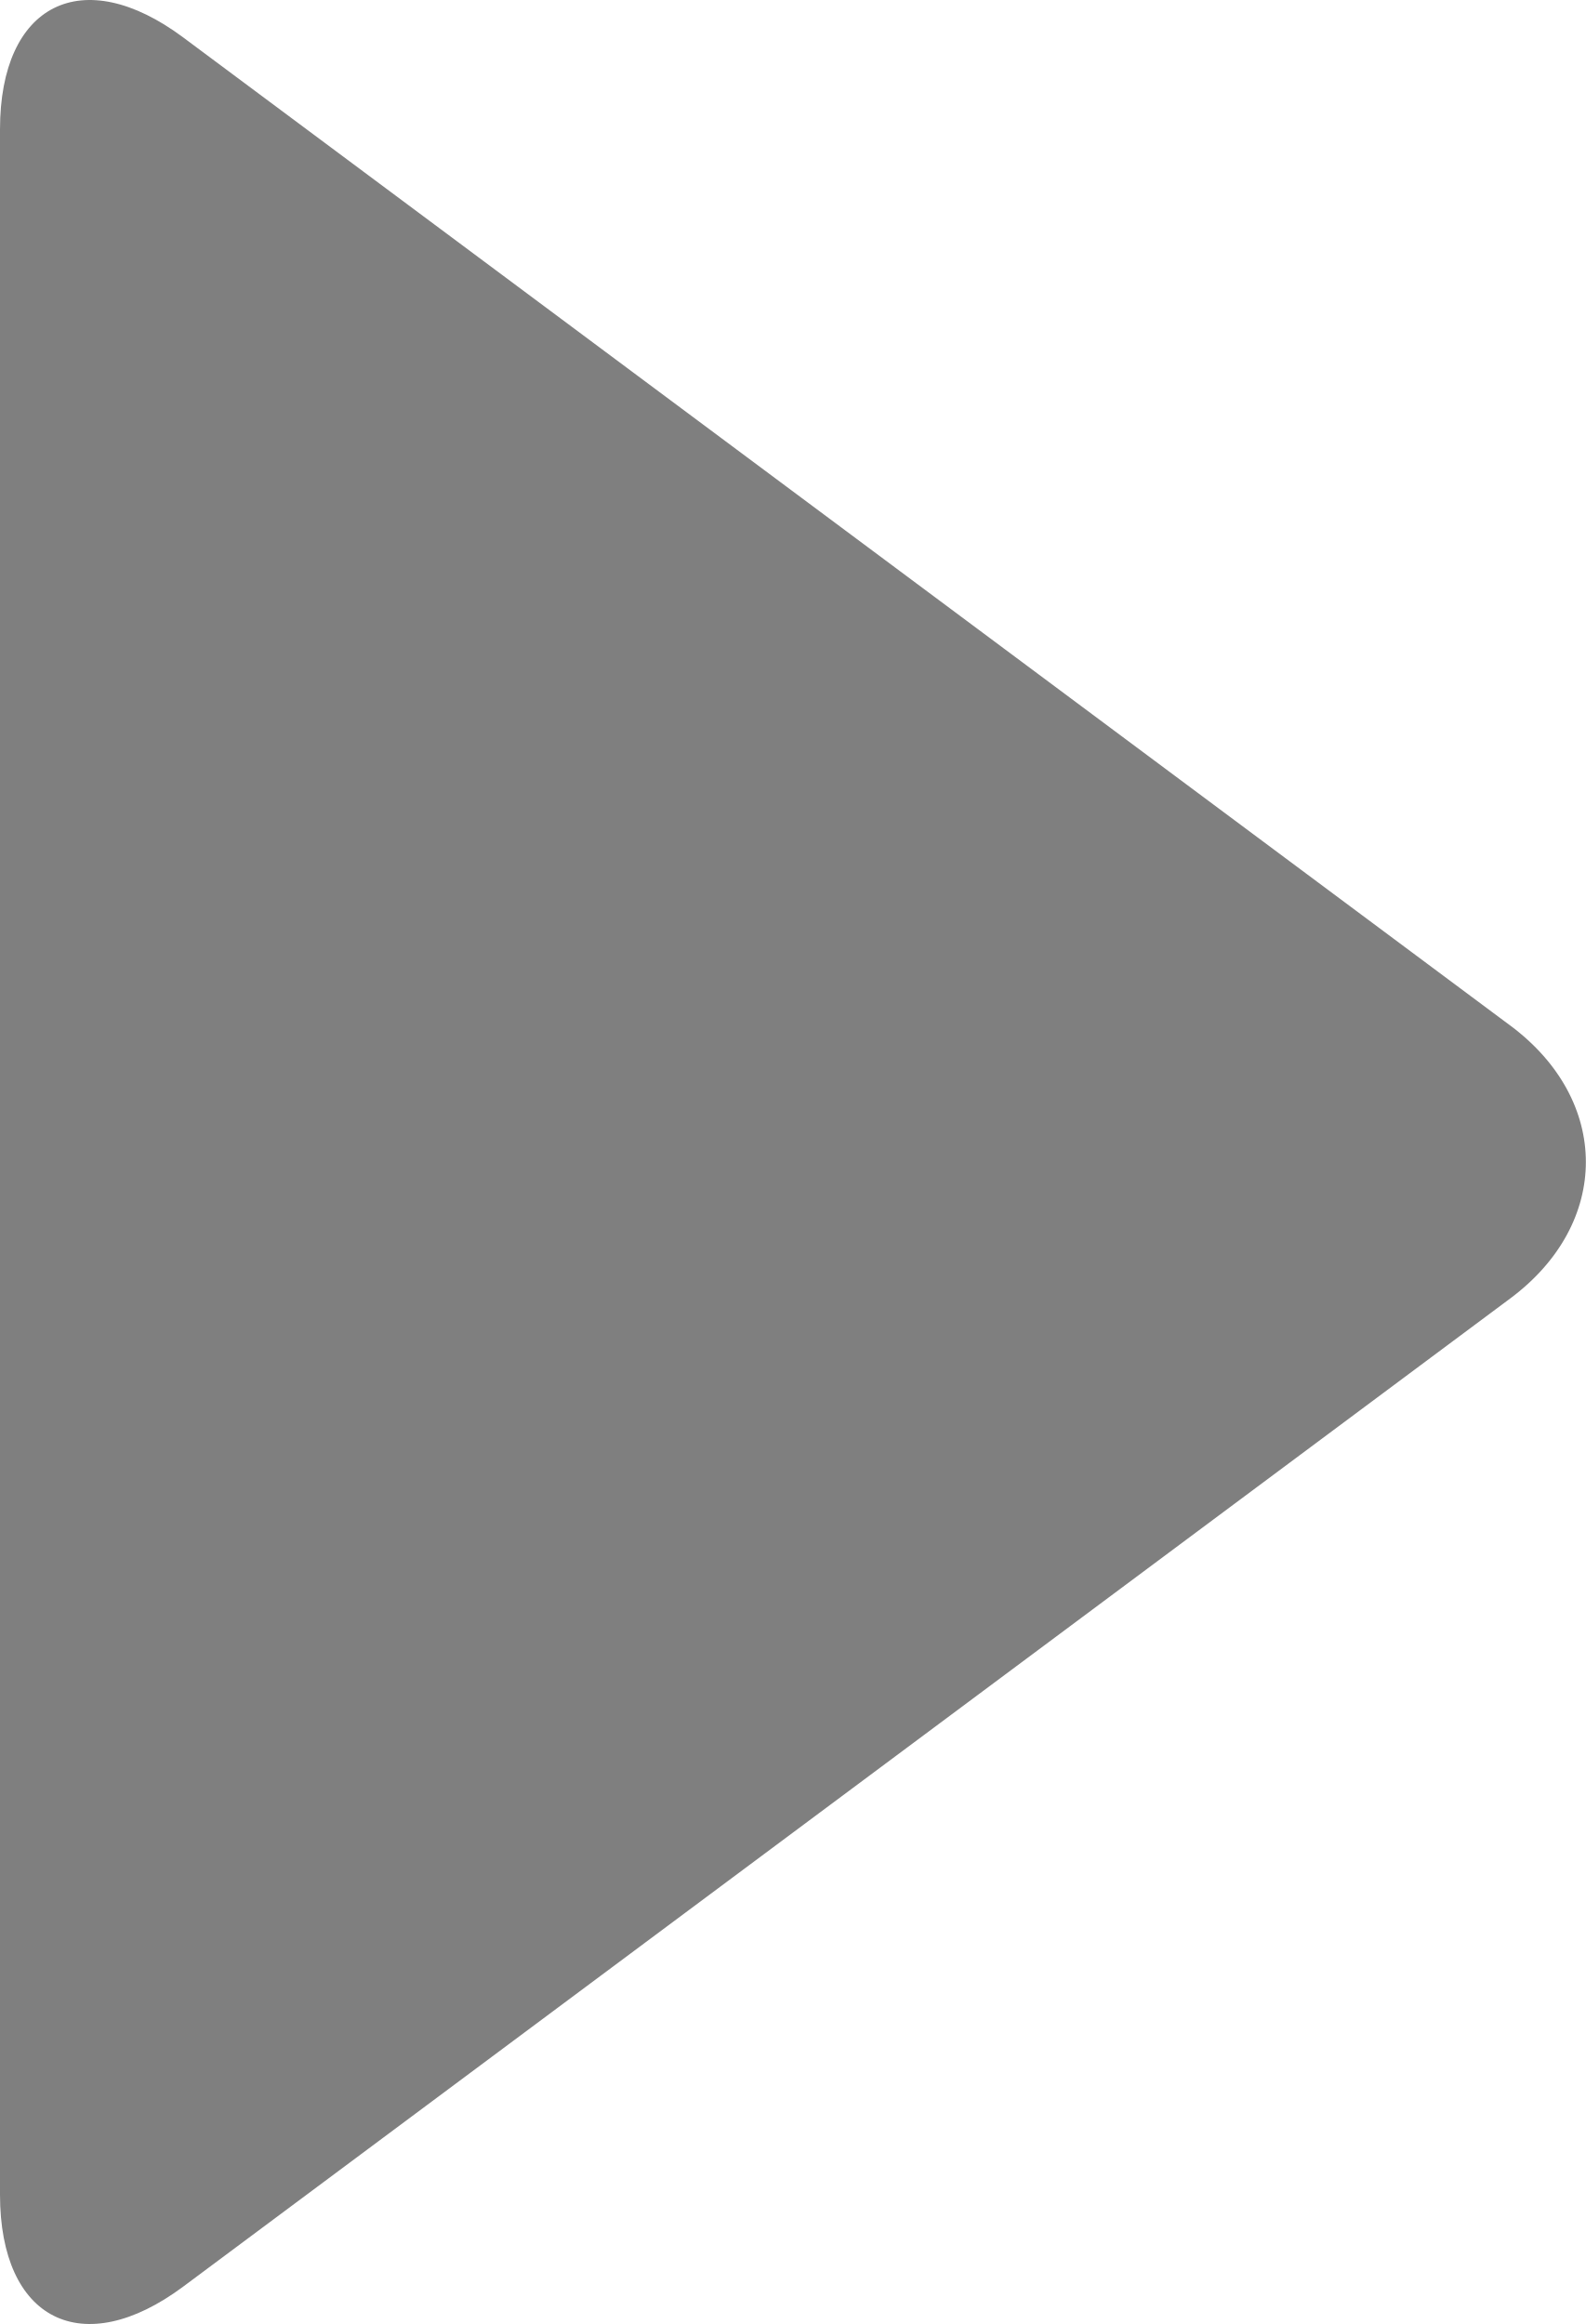
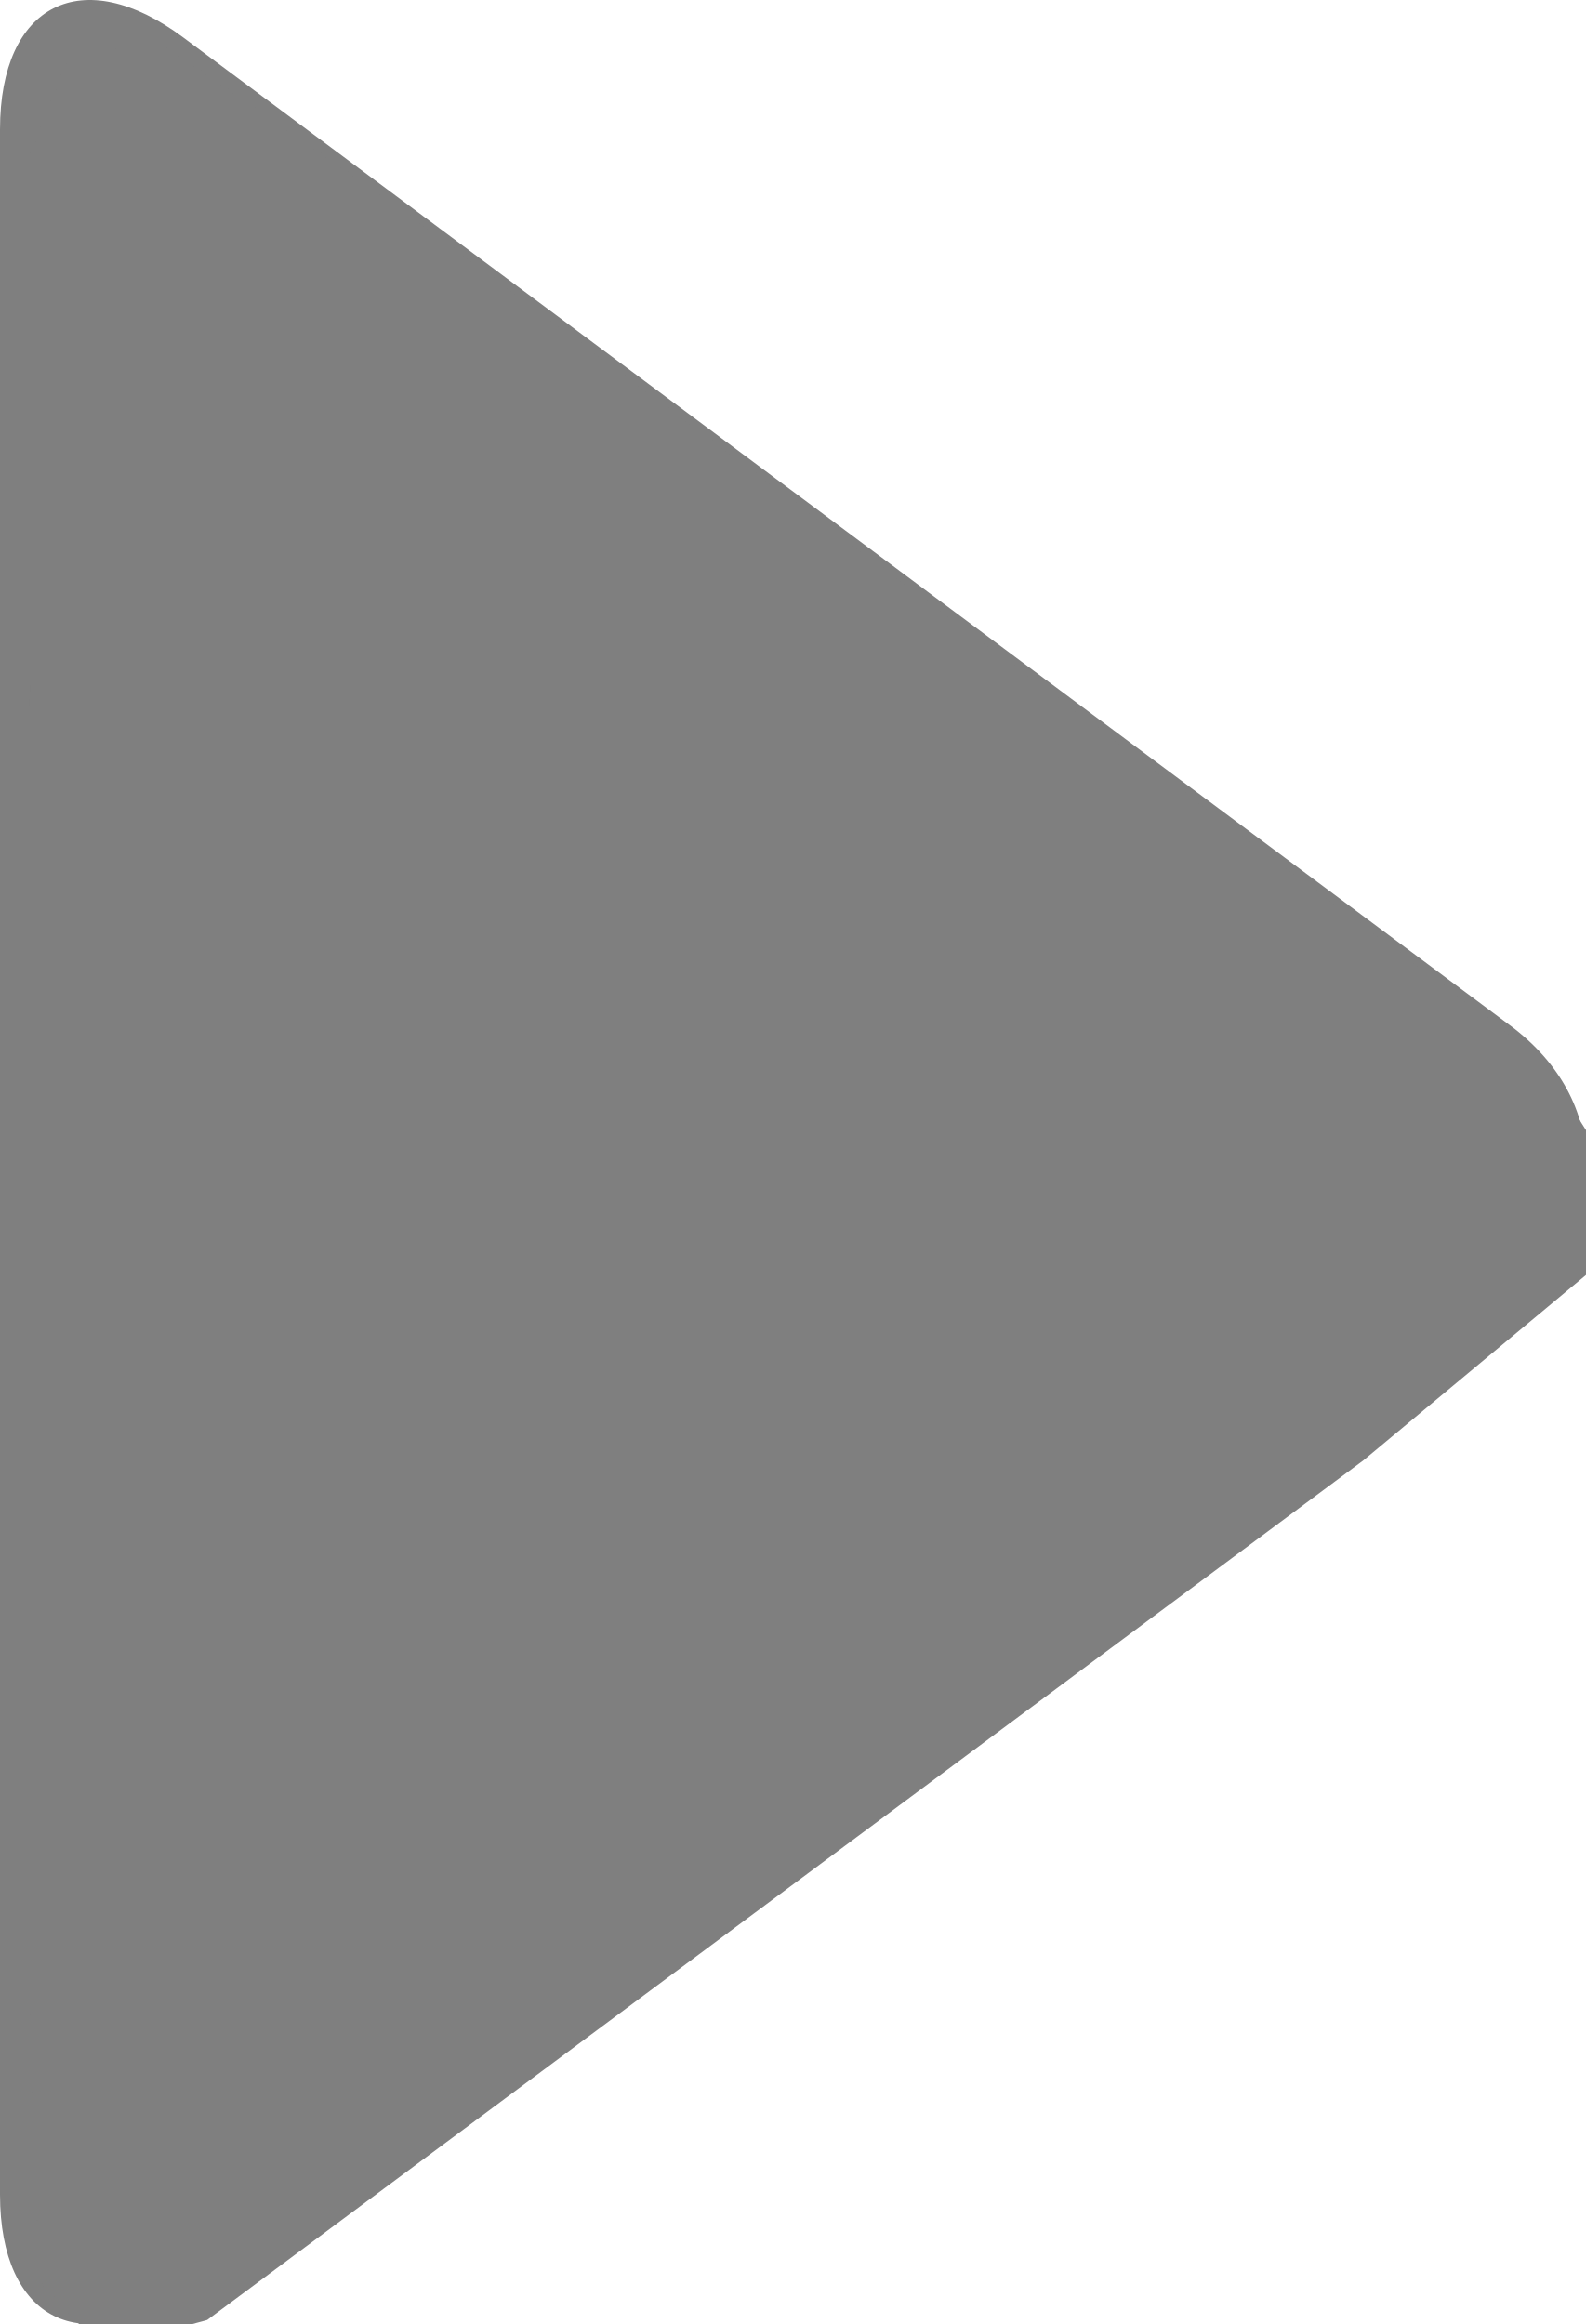
<svg xmlns="http://www.w3.org/2000/svg" enable-background="new 0 0 512 512" height="100" id="Layer_1" version="1.1" viewBox="0 0 68.234 100" width="68.234" xml:space="preserve">
  <defs id="defs7" />
-   <path d="m 64.982,44.128 c 4.336,3.229 4.336,8.513 0,11.742 L 7.883,98.391 C 3.548,101.618 0,99.837 0,94.431 L 0,5.569 c 0,-5.407 3.548,-7.187 7.883,-3.958 l 57.099,42.518 z" id="PapyrusPath" style="fill:#7f7f7f" />
+   <path d="m 64.982,44.128 c 4.336,3.229 4.336,8.513 0,11.742 L 7.883,98.391 C 3.548,101.618 0,99.837 0,94.431 L 0,5.569 c 0,-5.407 3.548,-7.187 7.883,-3.958 l 57.099,42.518 z" id="Forma" style="fill:#7f7f7f" />
+   <path style="fill:#7f7f7f" d="m 66.231,45.459 2.925,4.615 -0.647,4.565 -9.841,8.194 L 8.915,99.828 4.387,101.06 1.695,98.164 1.249,85.85 1.293,6.662 3.009,2.294 6.939,1.864 17.082,8.862 Z" id="PapyrusPath" />
</svg>
